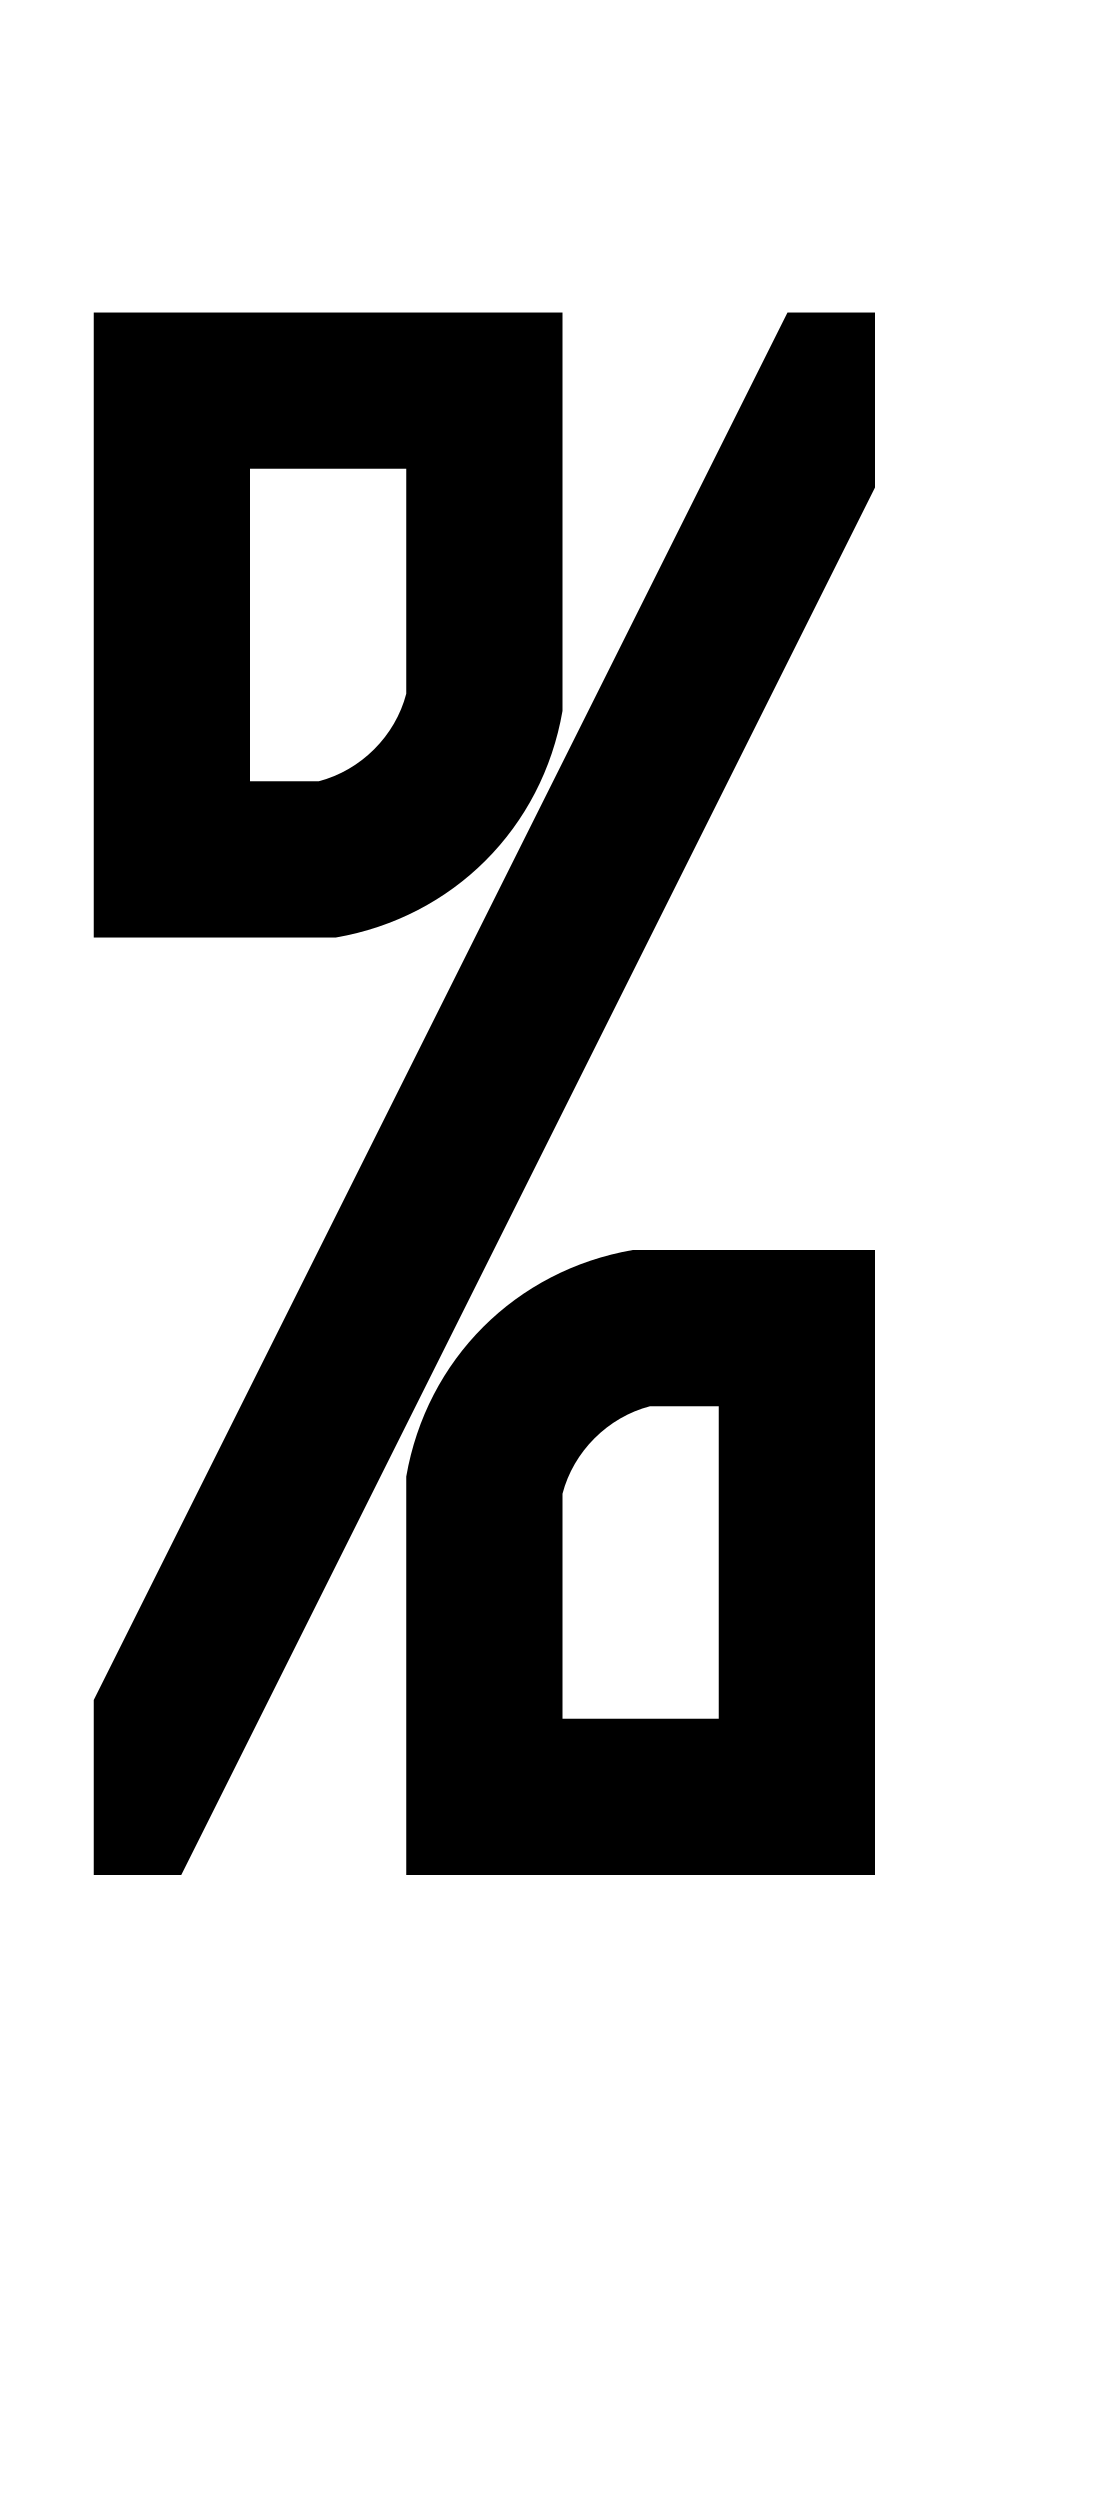
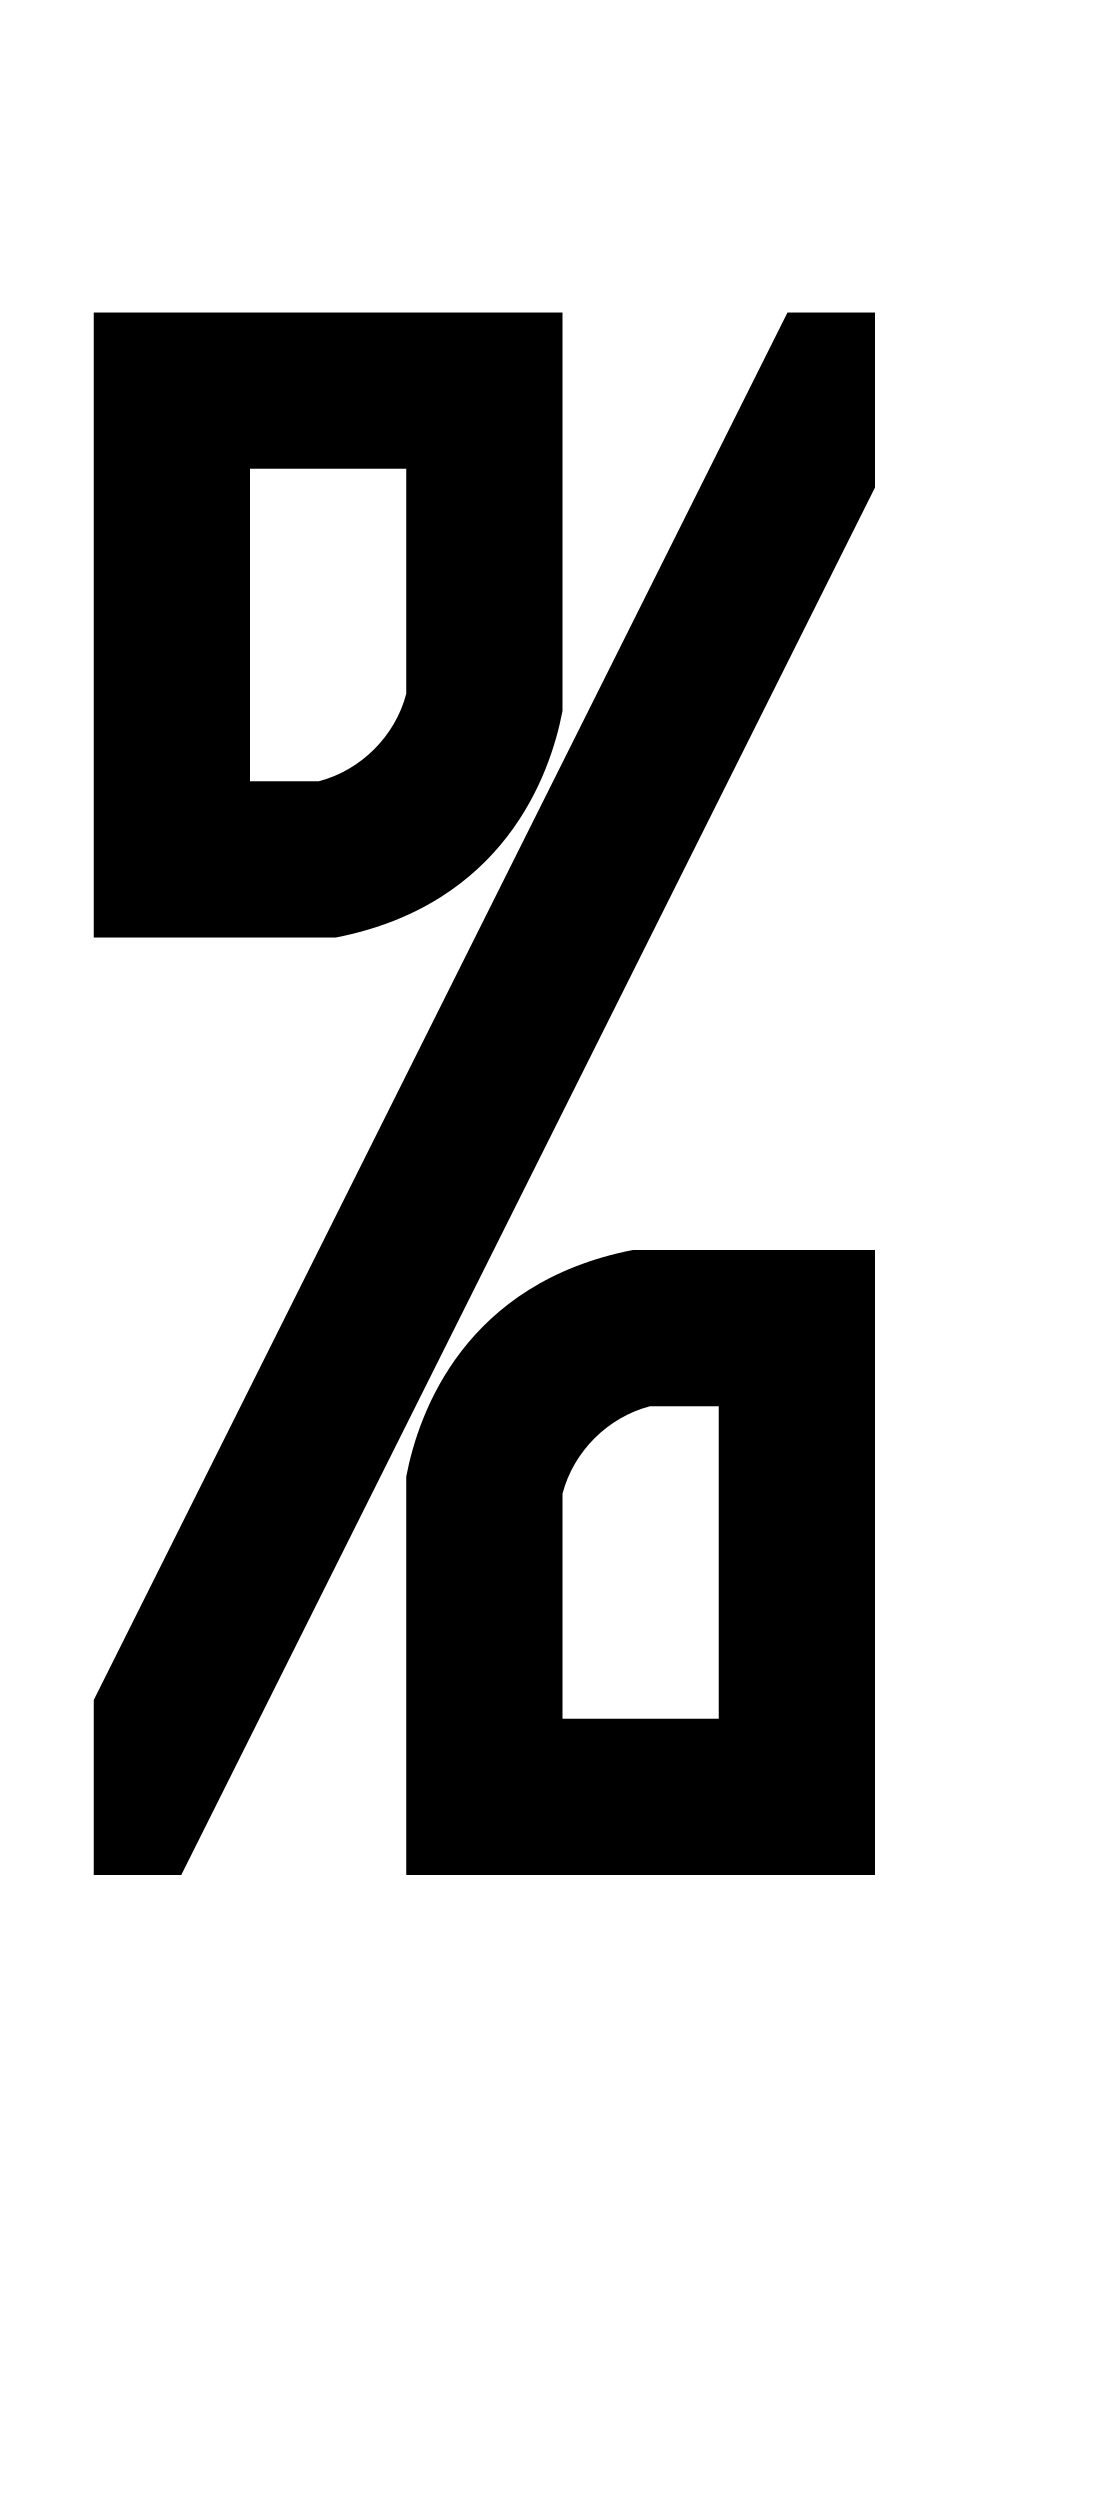
<svg xmlns="http://www.w3.org/2000/svg" version="1.1" viewBox="-10 0 710 1600">
-   <path fill="currentColor" d="M250 945c13 -75 70 -132 145 -145h155v400h-300v-255zM350 455c-13 75 -70 132 -145 145h-155v-400h300v255zM550 200v112l-444 888h-56v-112l444 -888h56zM250 300h-100v200h44c27 -7 49 -29 56 -56v-144zM450 1100v-200h-44c-27 7 -49 29 -56 56v144h100z" />
+   <path fill="currentColor" d="M250 300h-100v200h44c27 -7 49 -29 56 -56v-144zM450 1100v-200h-44c-27 7 -49 29 -56 56v144h100zM550 200v112l-444 888h-56v-112l444 -888h56zM350 455c-8 42 -38 124 -145 145h-155v-400h300v255zM250 945c8 -42 38 -124 145 -145h155v400h-300v-255z" />
</svg>
